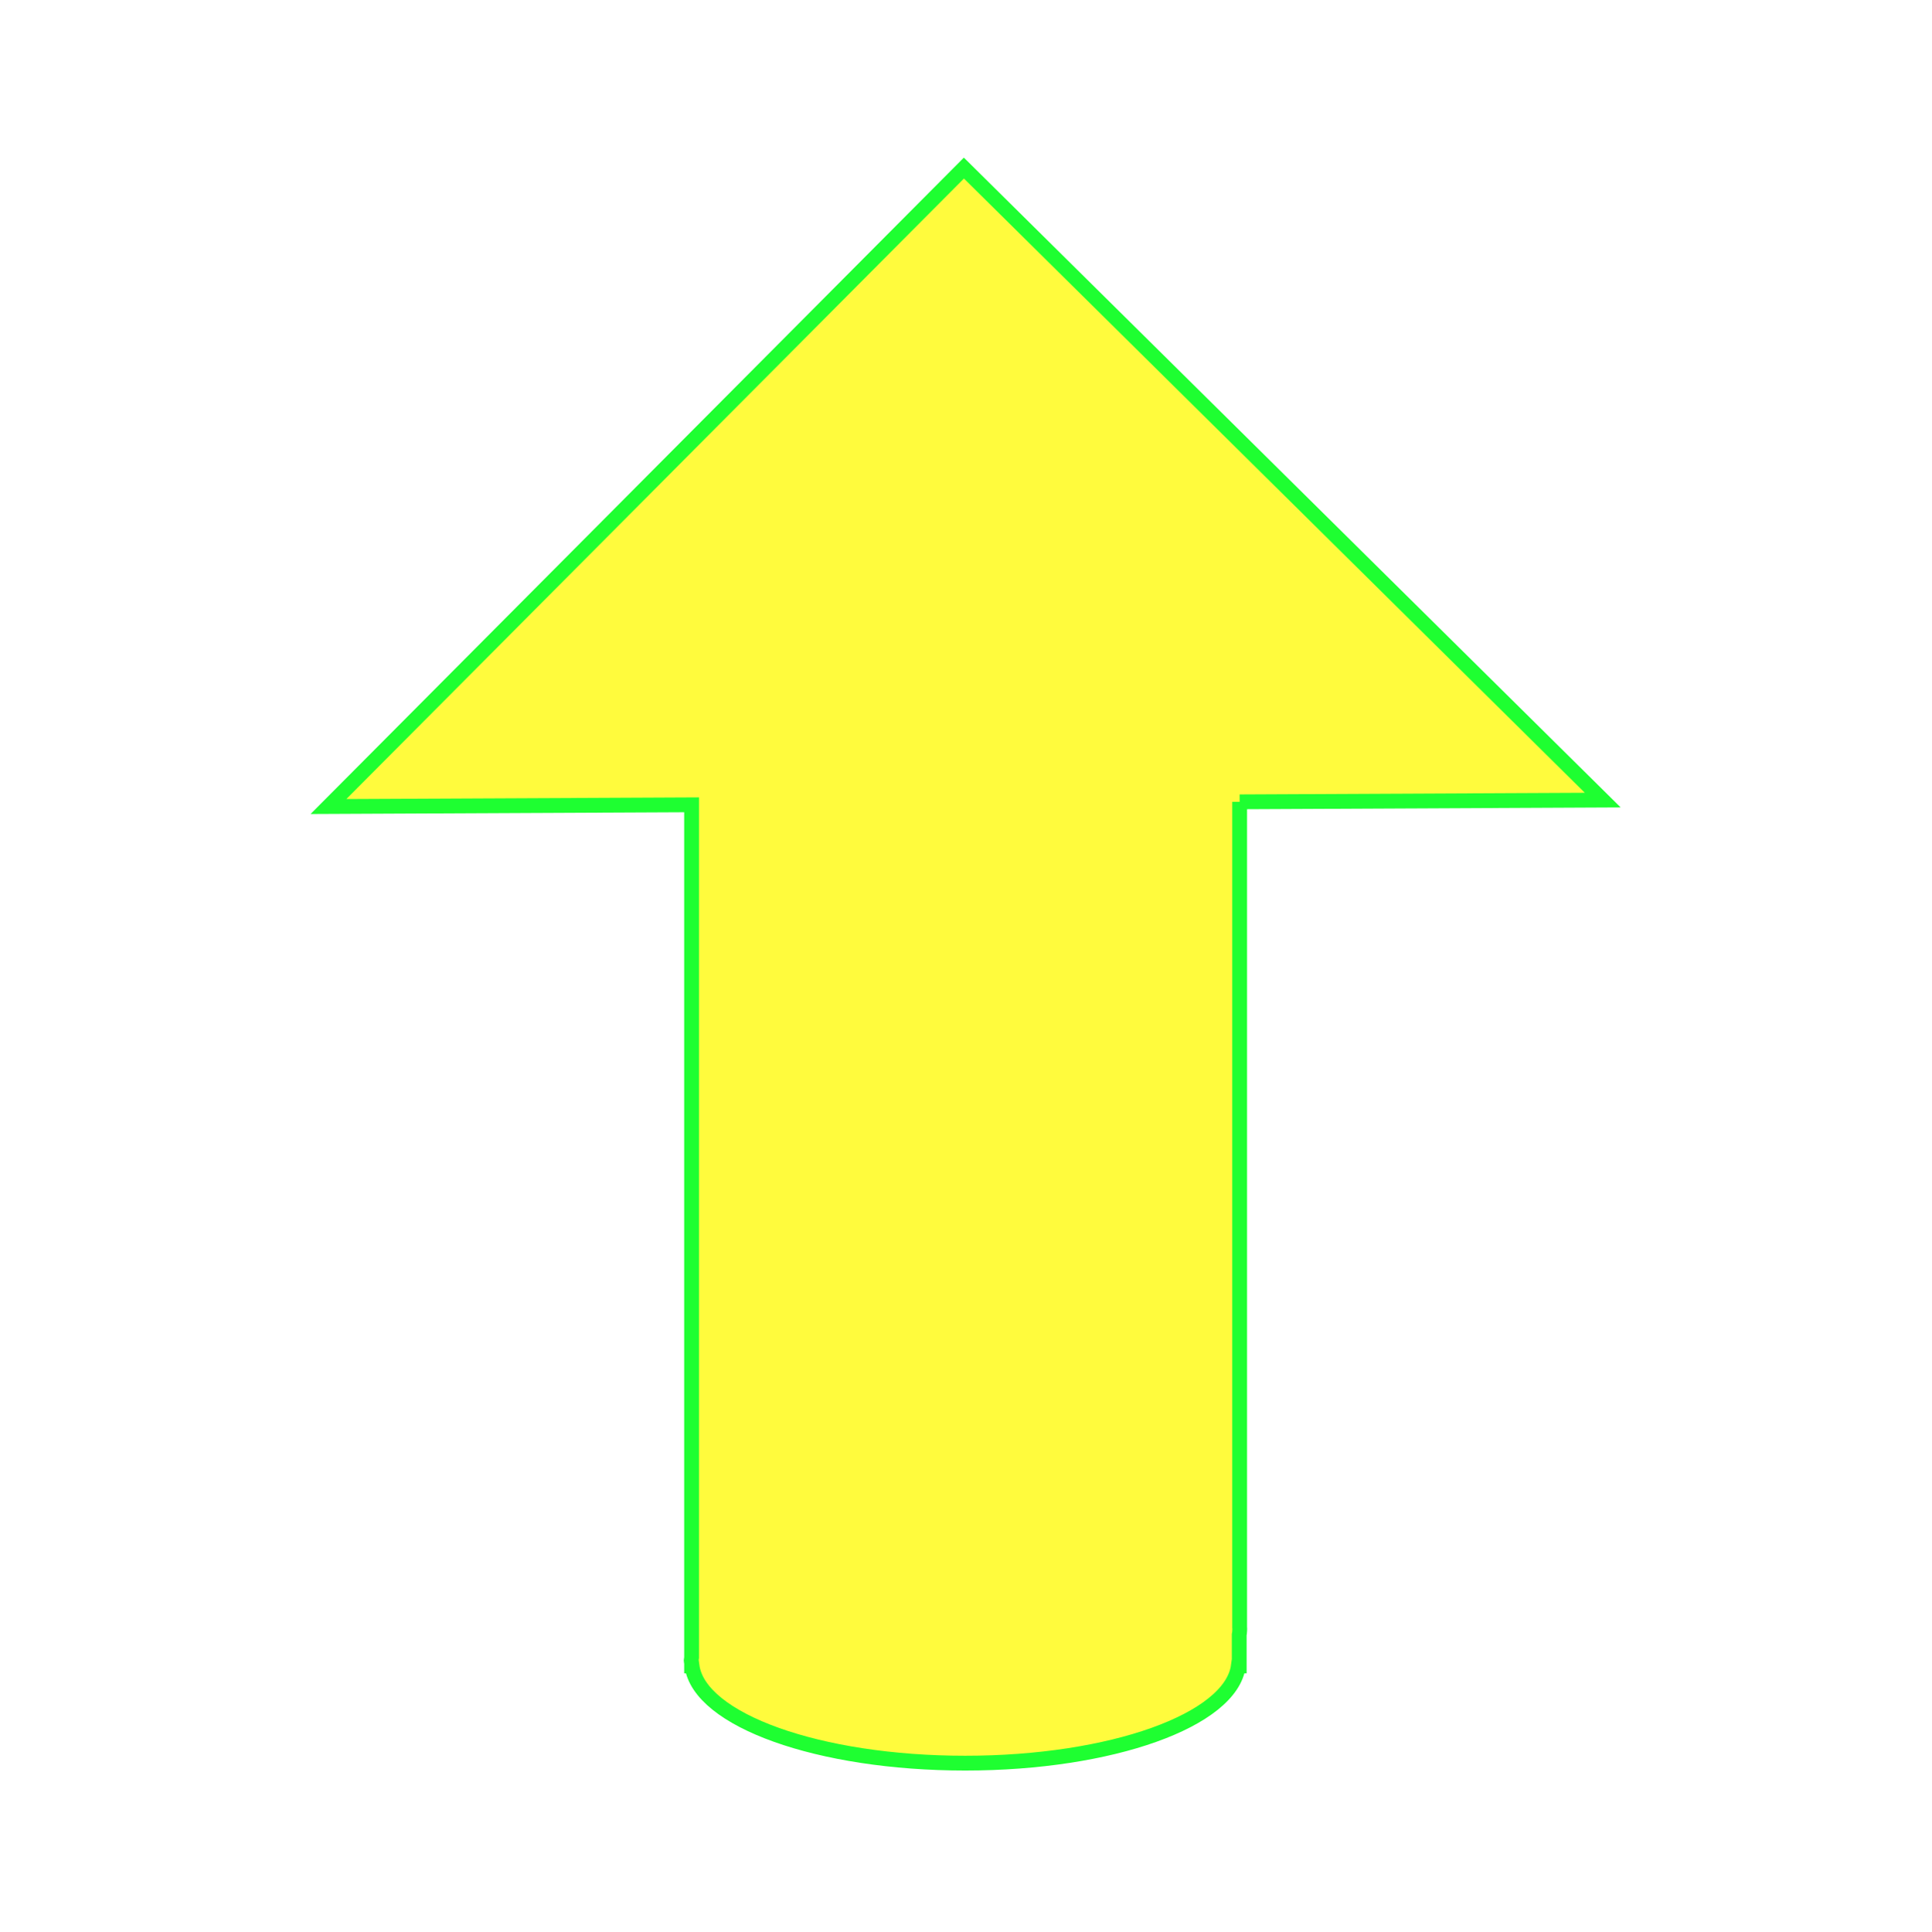
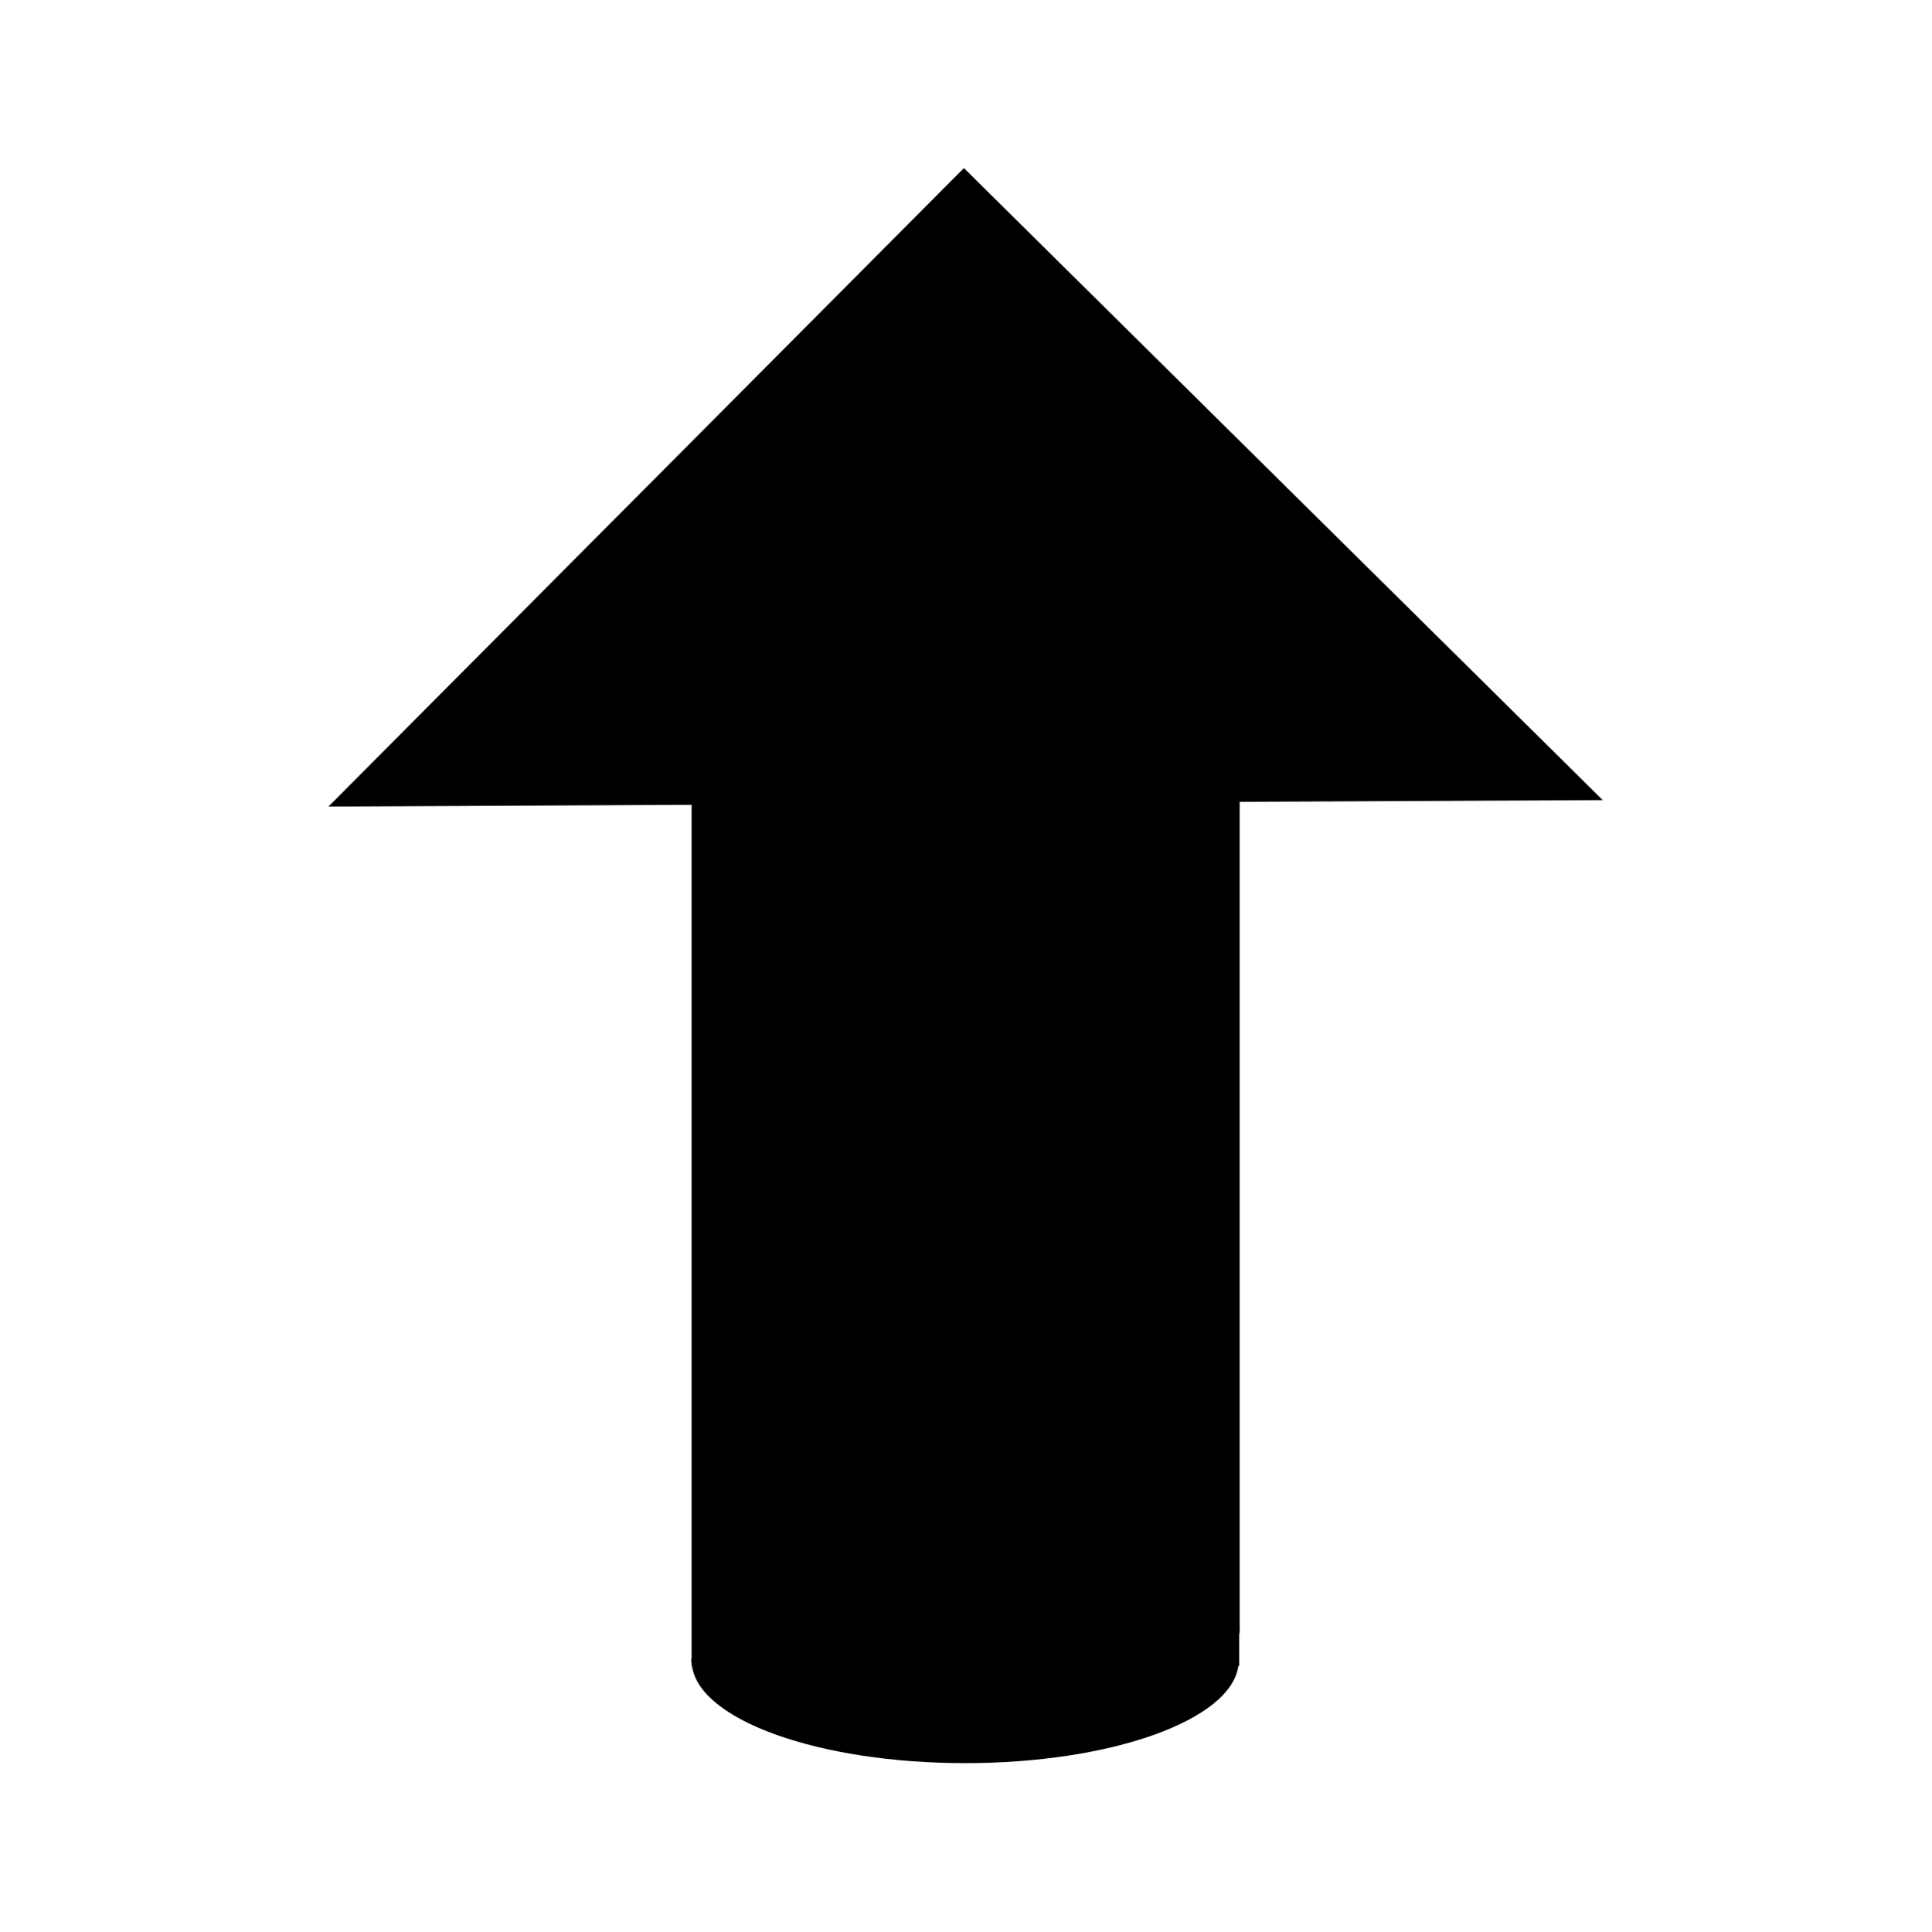
<svg xmlns="http://www.w3.org/2000/svg" version="1.1" id="Layer_1" x="0px" y="0px" width="580px" height="580px" viewBox="0 0 580 580" enable-background="new 0 0 580 580" xml:space="preserve">
-   <path fill="#FFFB3D" stroke="#1EFF31" stroke-width="4.444" d="M372.303,240.81l109.049-0.516L289.487,50.476L98.647,242.221  l109.053-0.512v248.204v7.975c-0.02,0.282-0.129,0.484-0.129,0.771s0.109,0.616,0.129,0.899v0.773h0.129  c2.201,16.256,38.059,29.193,82.045,29.193c43.984,0,79.83-12.941,82.043-29.193h0.258v-1.673v-7.717  c0.068-0.354,0.129-0.669,0.129-1.028c0-0.358,0.07-0.802,0-1.156V240.81z" />
+   <path fill="param(fill) #000" stroke="param(outline) #FFF" stroke-width="param(outline-width) 0" d="M372.303,240.81l109.049-0.516L289.487,50.476L98.647,242.221  l109.053-0.512v248.204v7.975c-0.02,0.282-0.129,0.484-0.129,0.771s0.109,0.616,0.129,0.899v0.773h0.129  c2.201,16.256,38.059,29.193,82.045,29.193c43.984,0,79.83-12.941,82.043-29.193h0.258v-1.673v-7.717  c0.068-0.354,0.129-0.669,0.129-1.028c0-0.358,0.07-0.802,0-1.156V240.81z" />
</svg>
